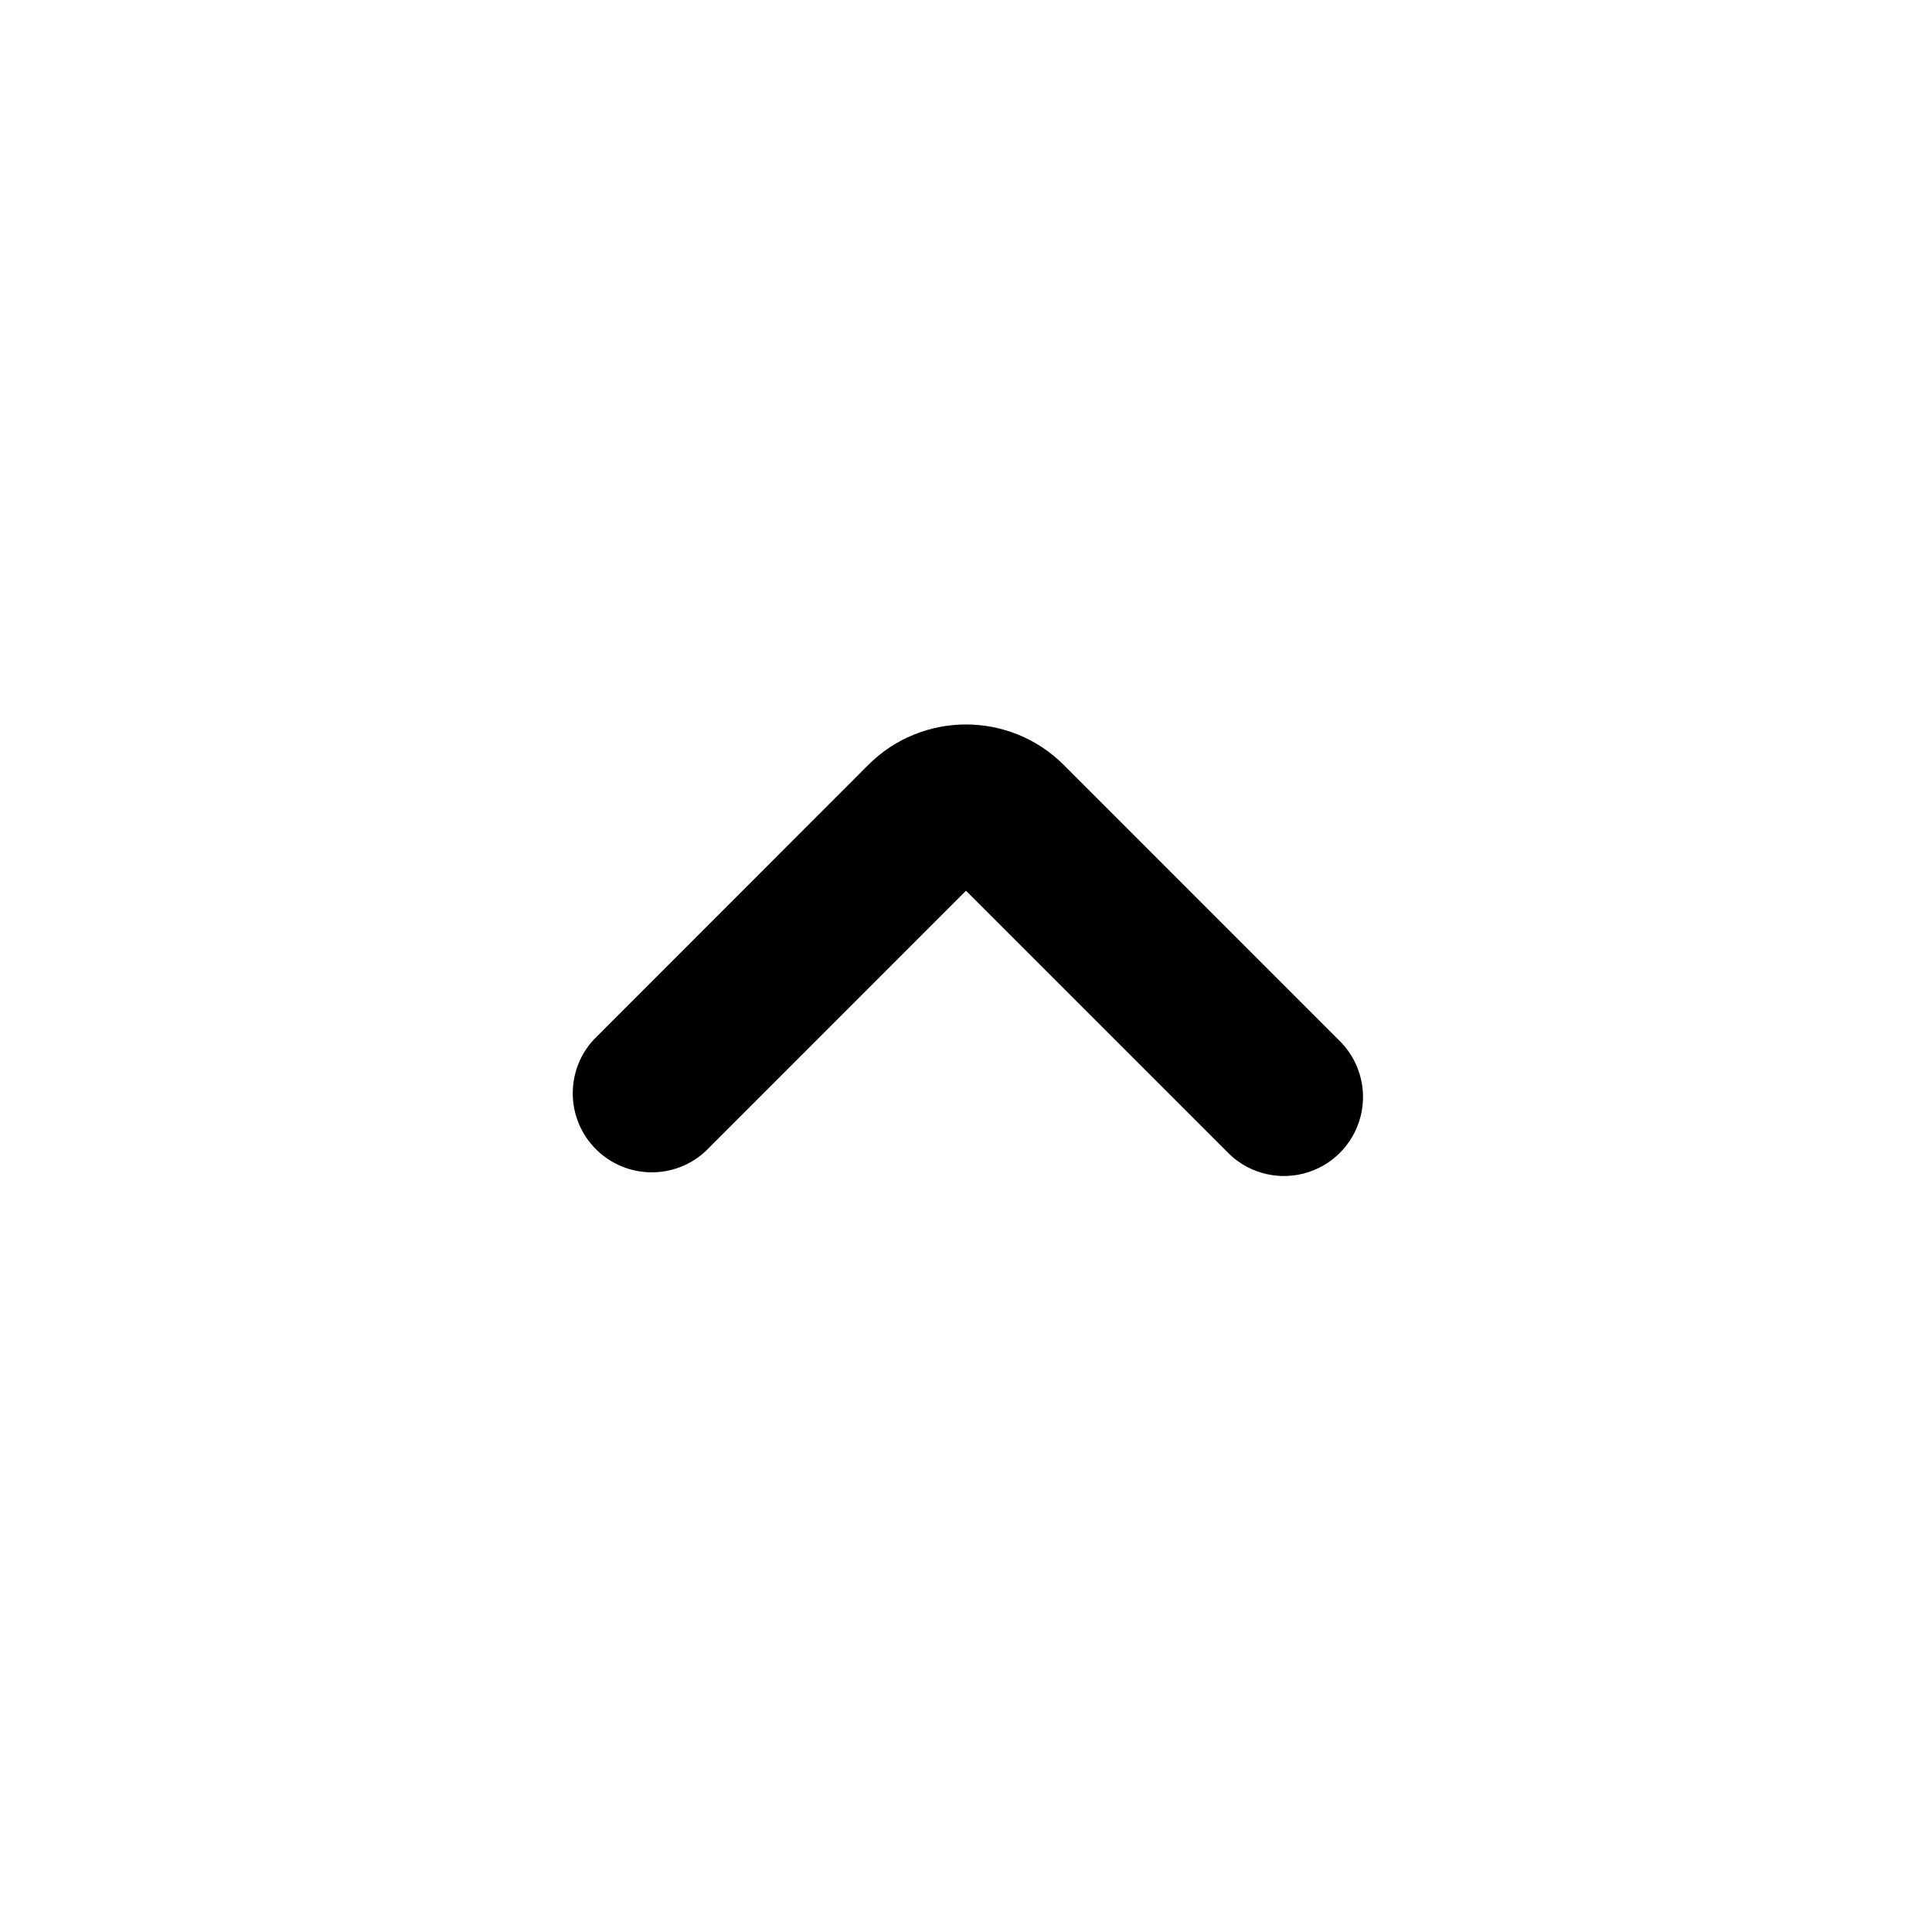
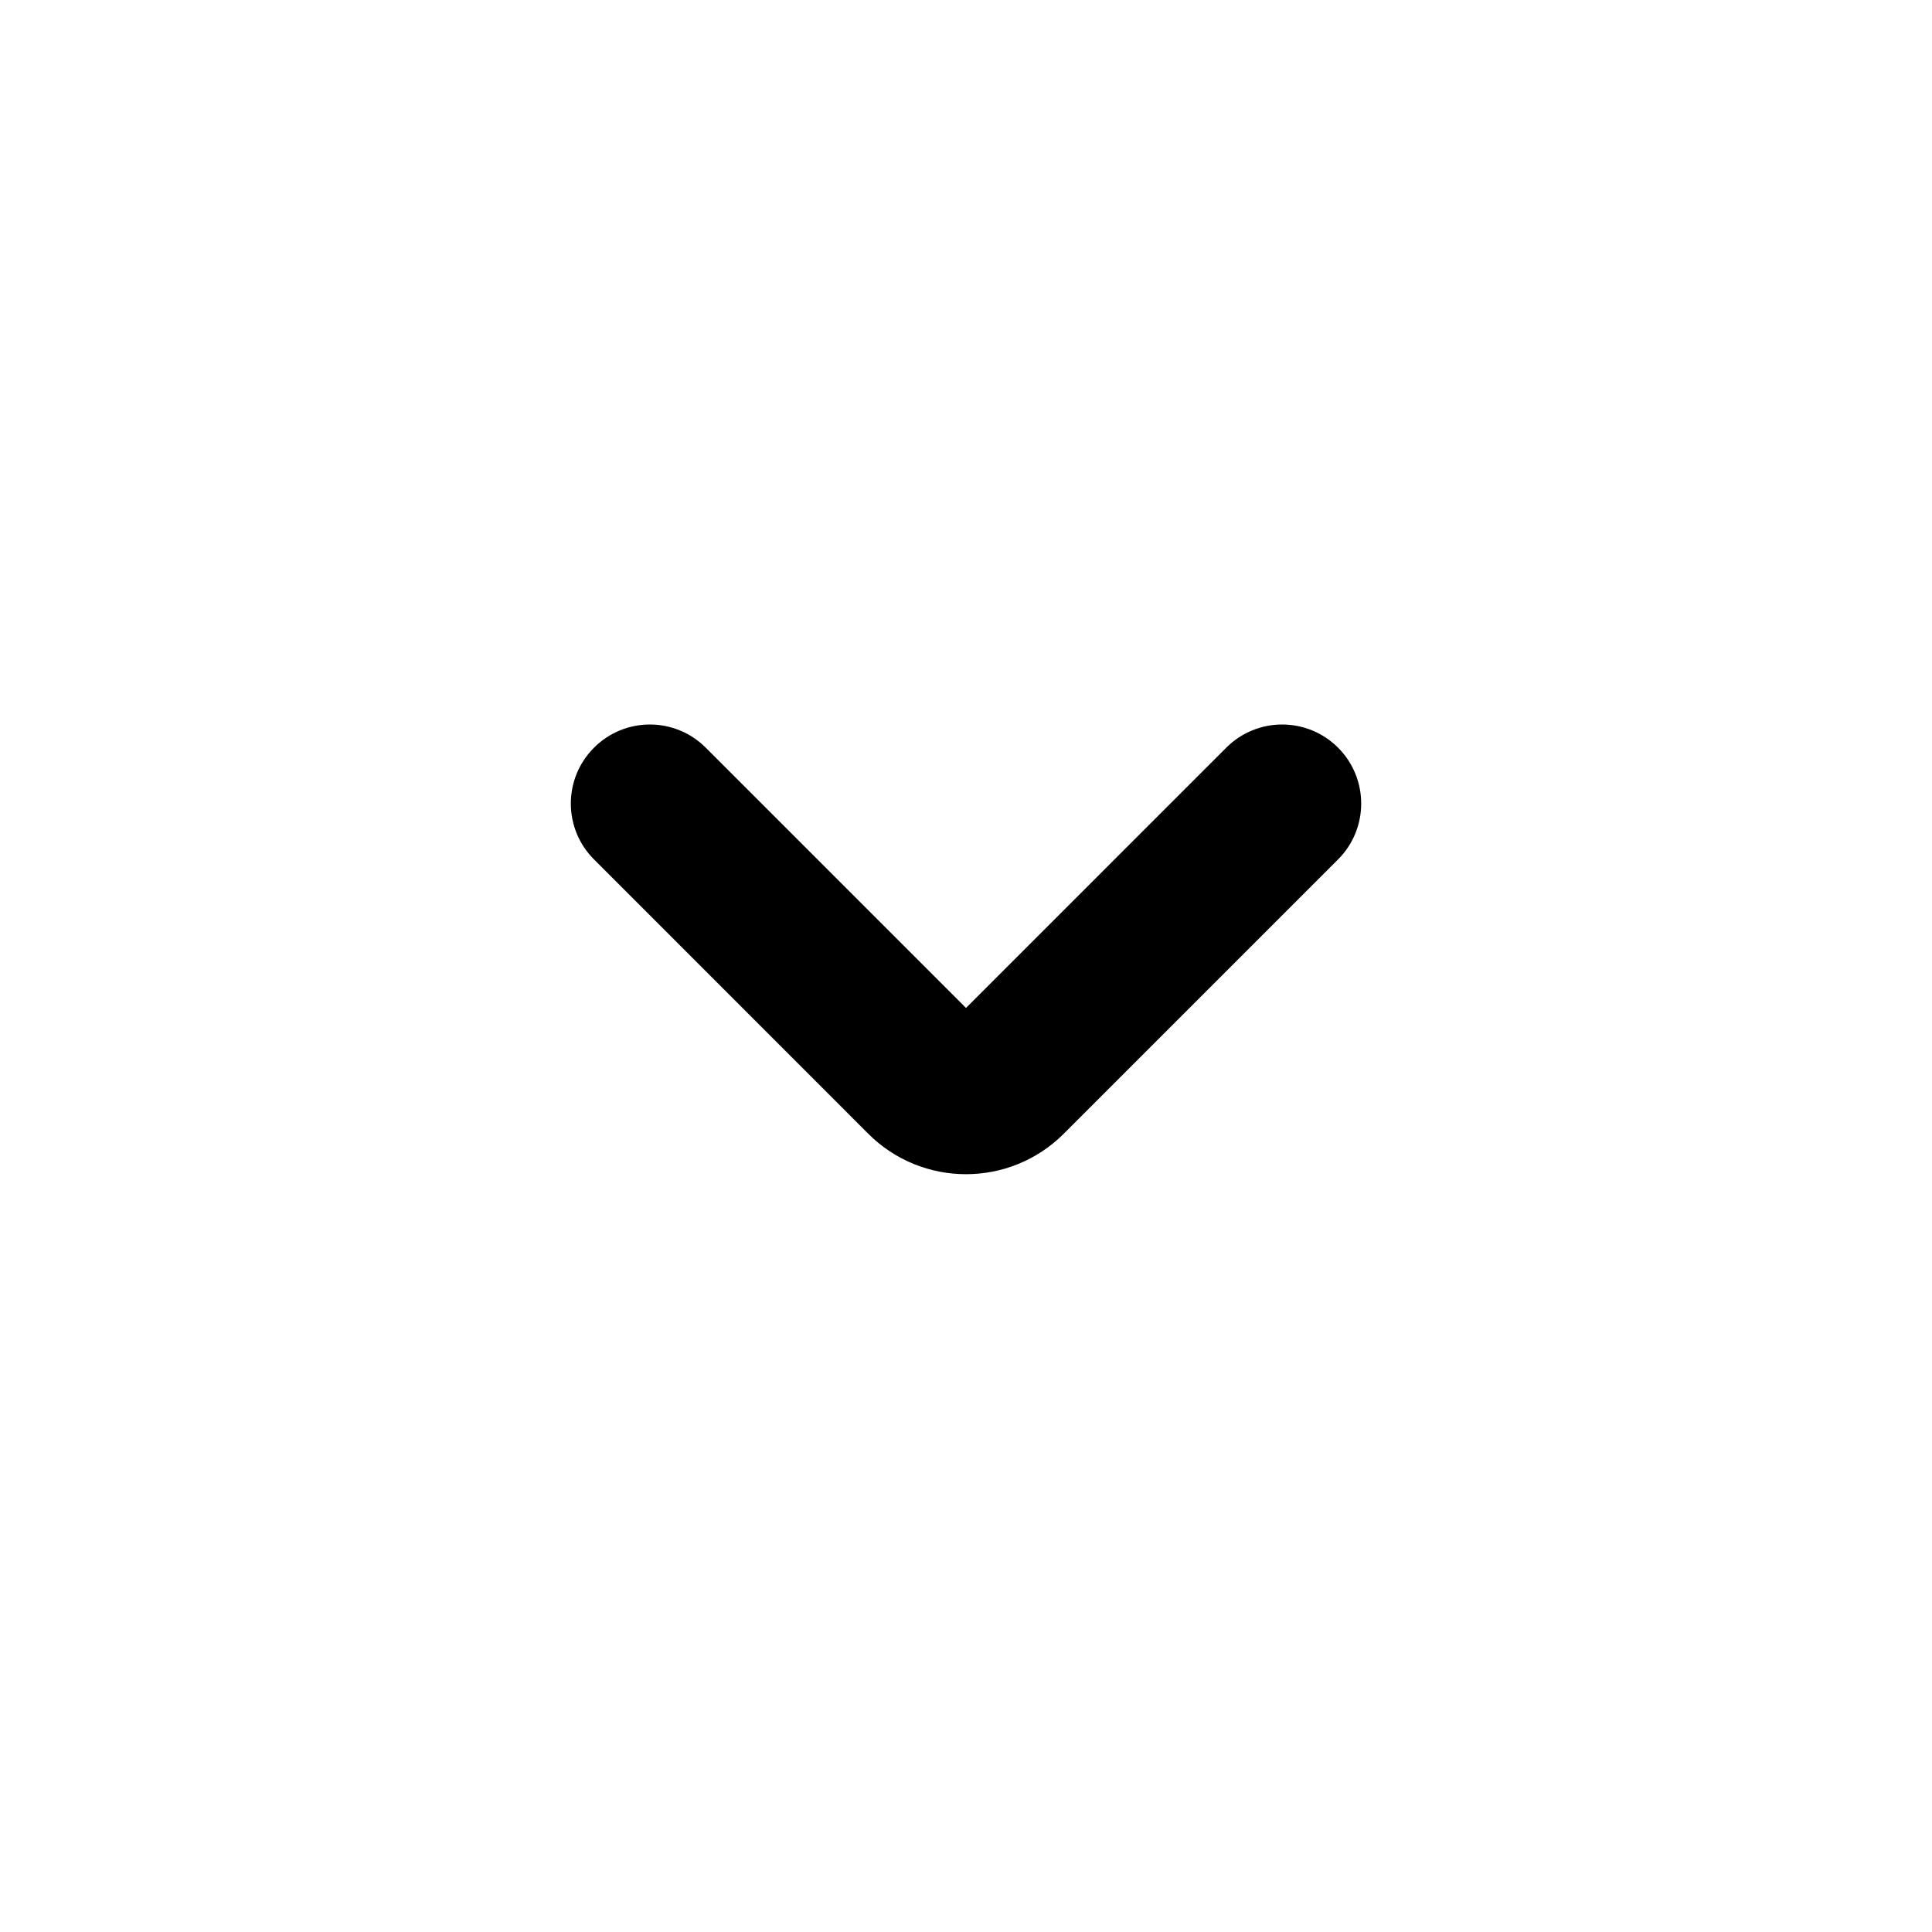
<svg xmlns="http://www.w3.org/2000/svg" width="24" height="24" fill="currentColor" viewBox="0 0 24 24">
-   <path fill-rule="evenodd" d="m12 11.065 3.233 3.233a.982.982 0 1 0 1.388-1.388l-3.406-3.407a1.718 1.718 0 0 0-2.43 0L7.38 12.91a.982.982 0 0 0 1.388 1.388L12 11.065Z" clip-rule="evenodd" />
+   <path d="M15.233 9.288C15.617 8.904 16.238 8.904 16.622 9.288C17.005 9.671 17.005 10.293 16.622 10.676L13.215 14.083C12.544 14.754 11.456 14.754 10.785 14.083L7.379 10.676C6.995 10.293 6.995 9.671 7.379 9.288C7.762 8.904 8.383 8.904 8.767 9.288L12 12.521L15.233 9.288Z" />
</svg>
